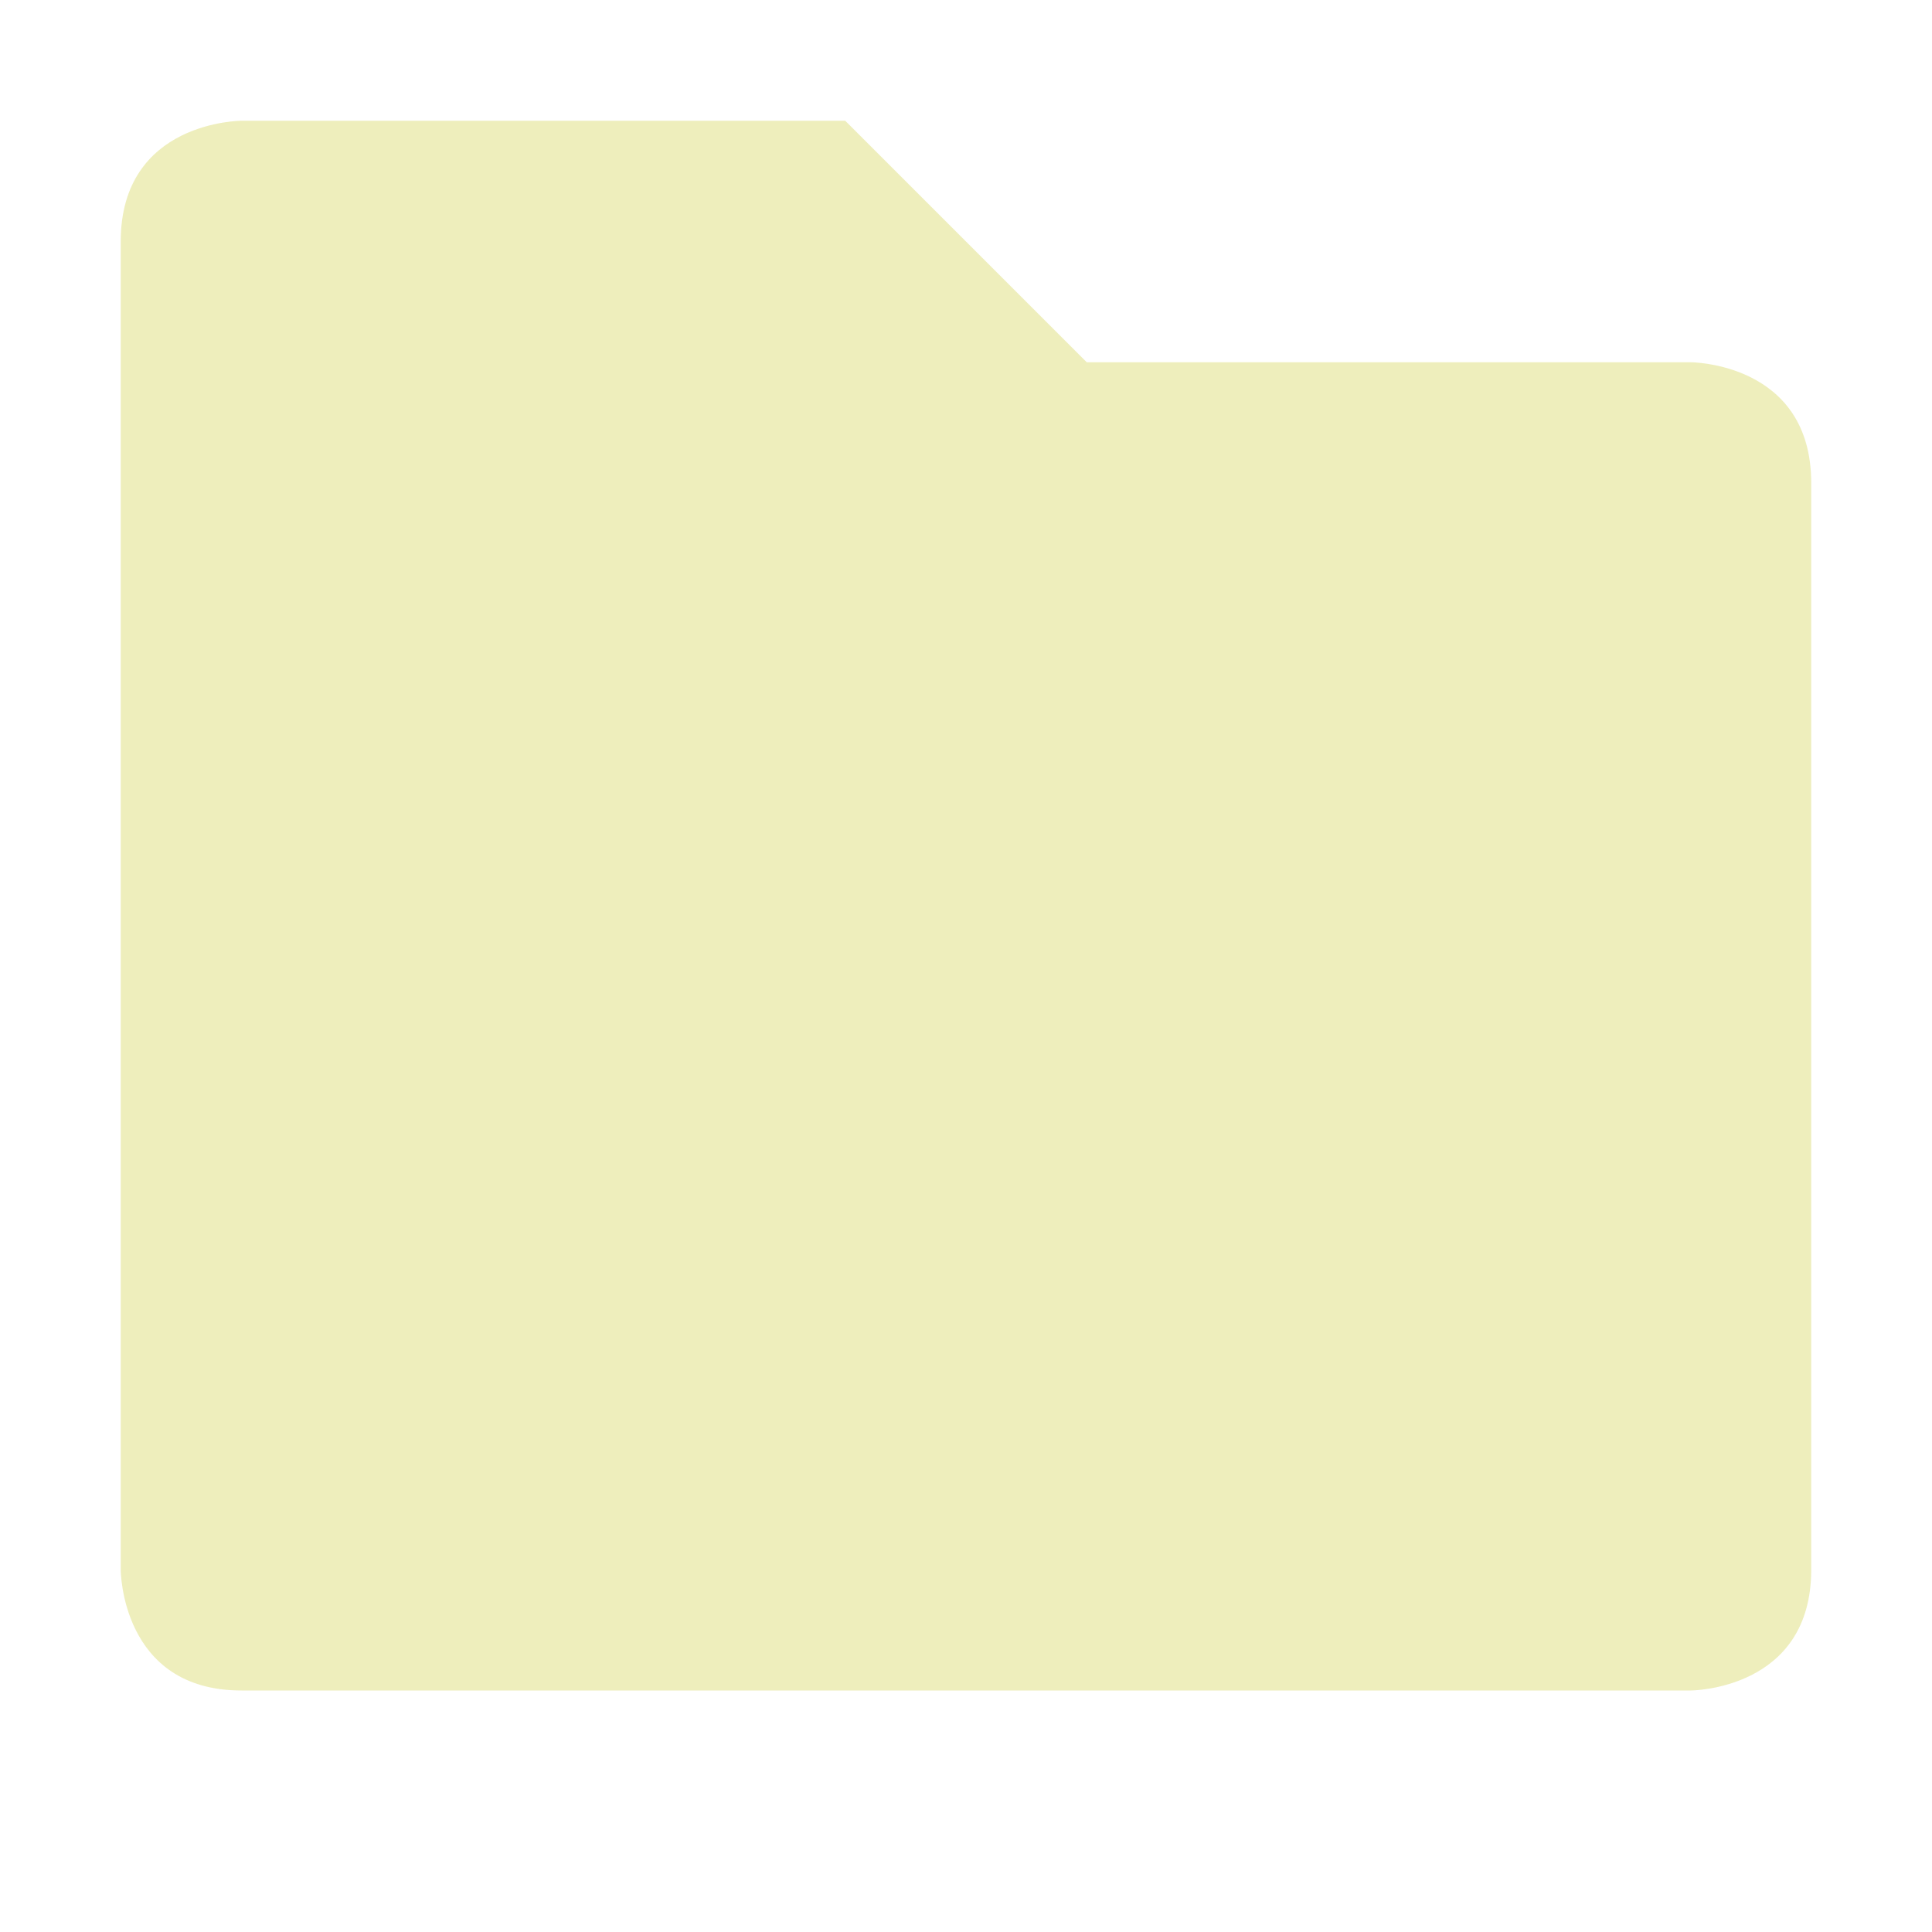
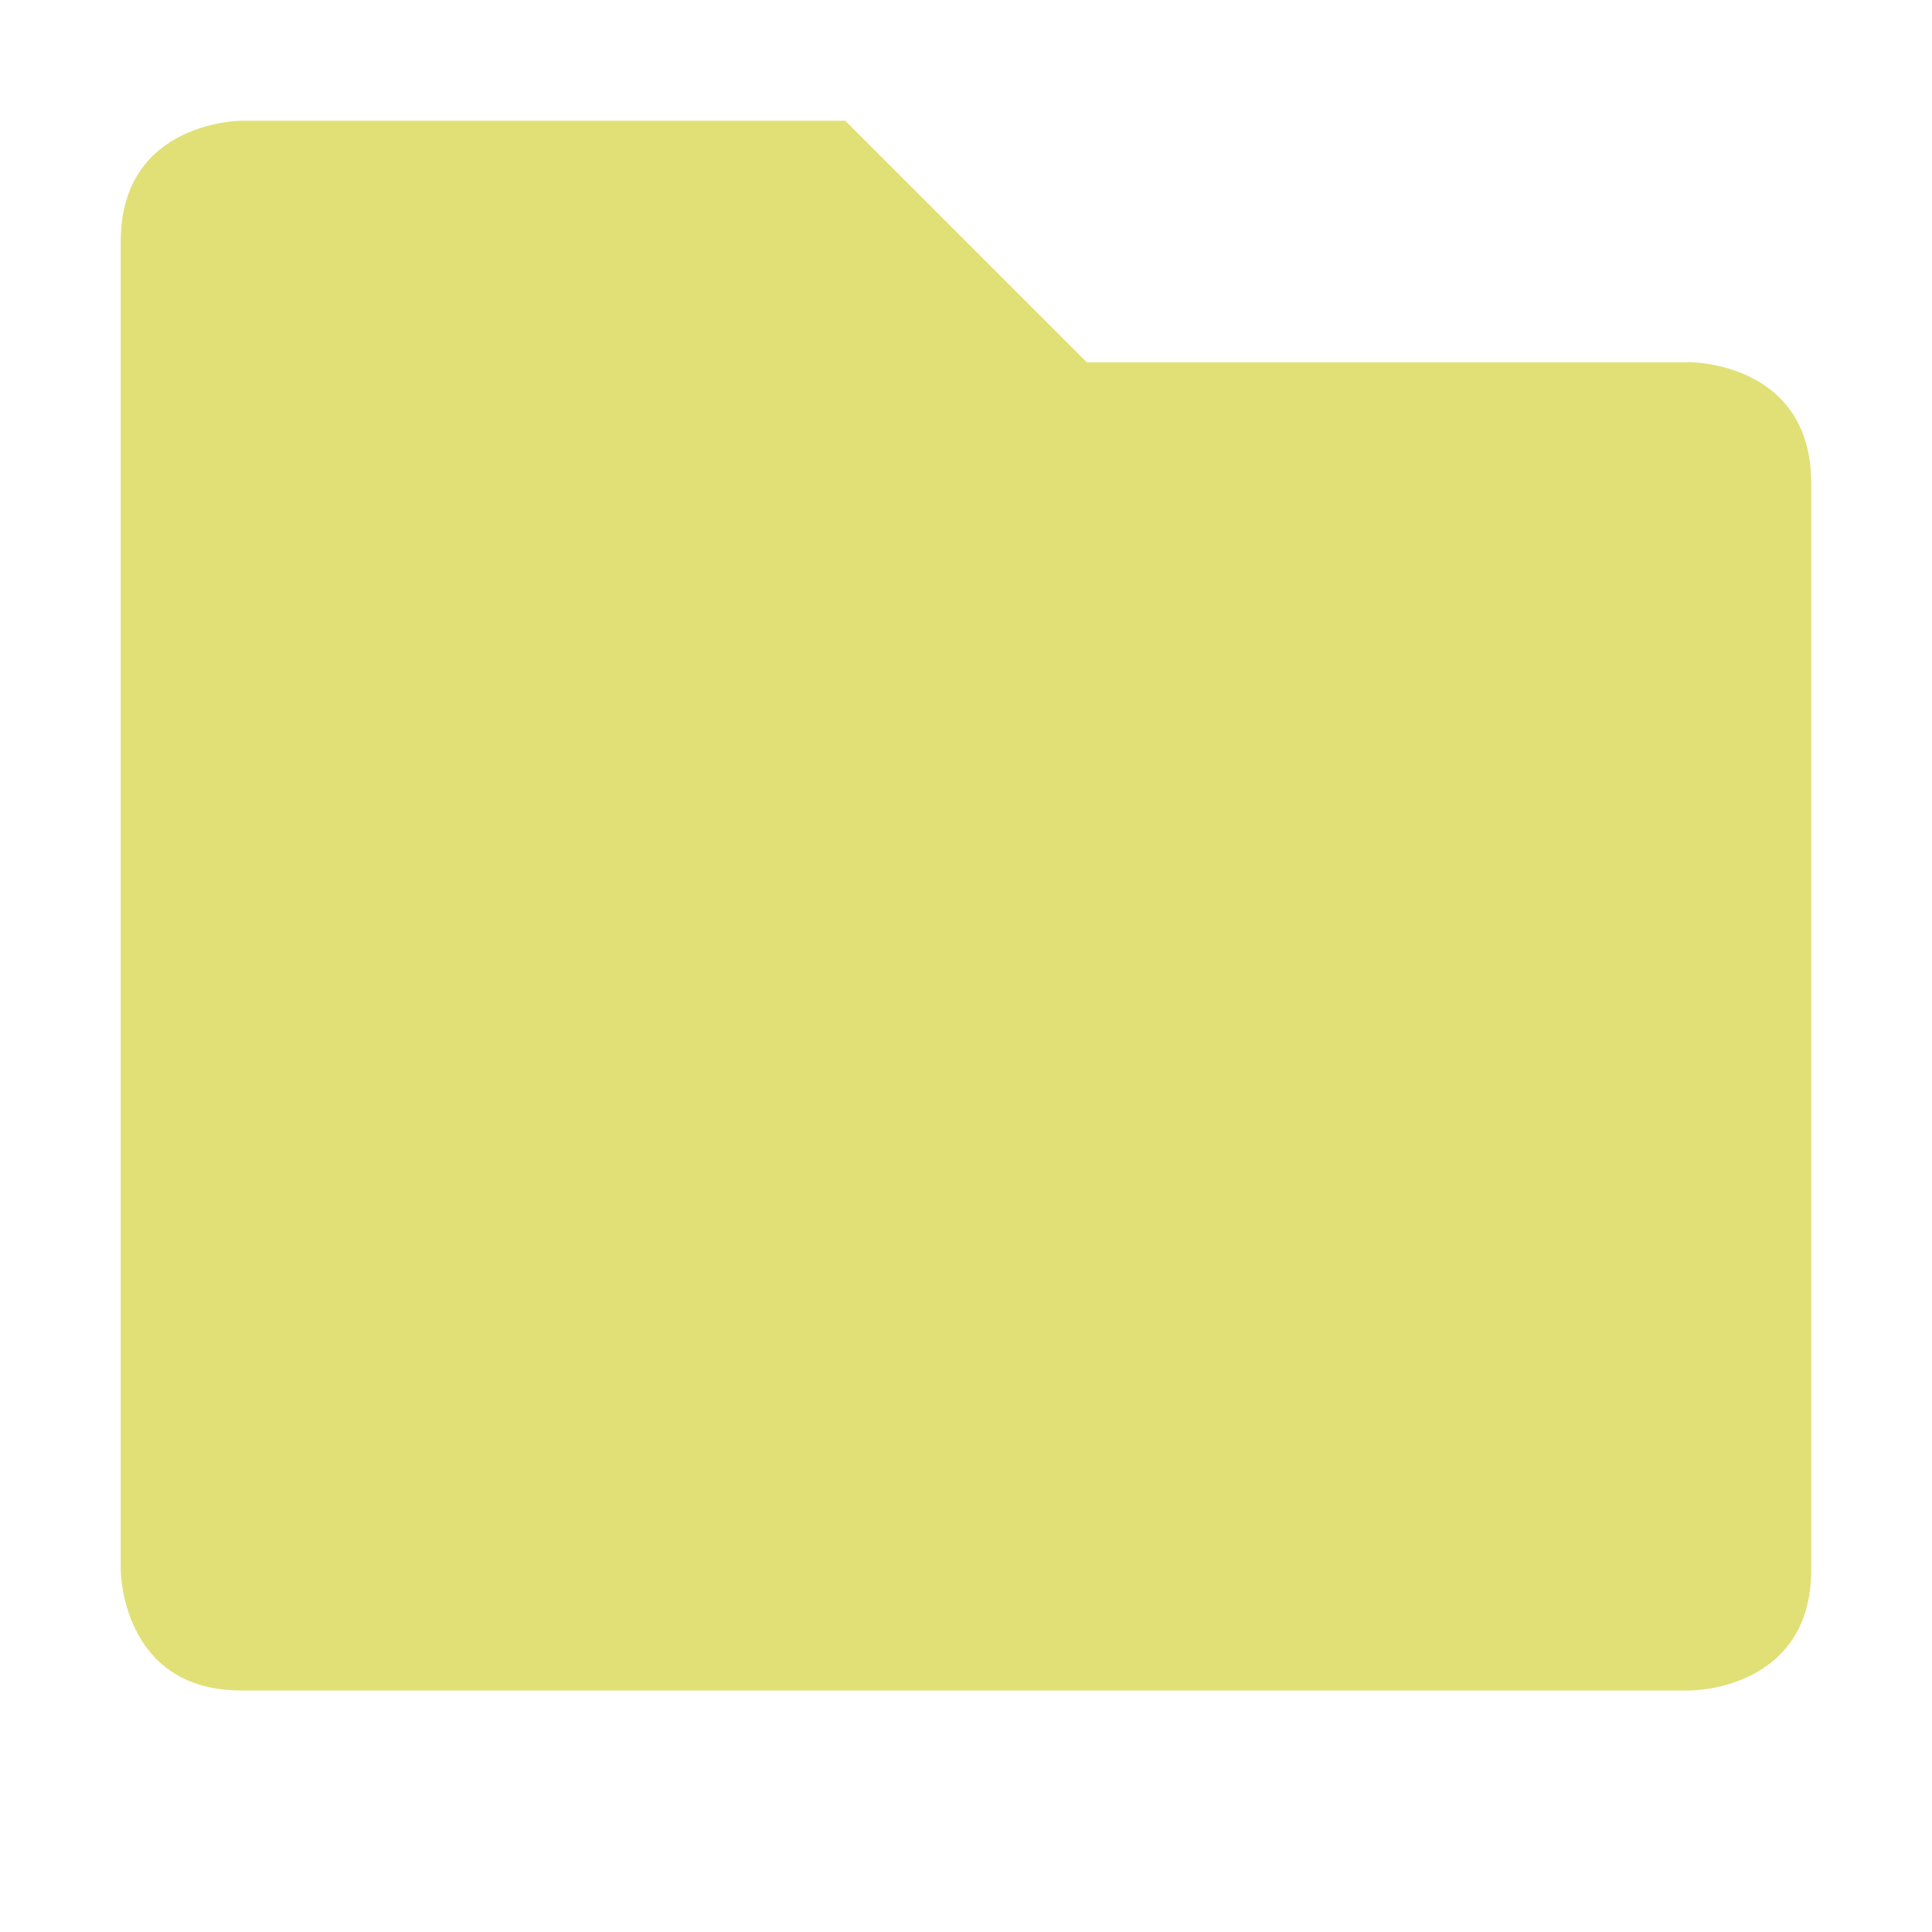
<svg xmlns="http://www.w3.org/2000/svg" xmlns:ns1="http://www.openswatchbook.org/uri/2009/osb" height="16" id="svg7384" style="enable-background:new" version="1.1" width="16">
  <defs id="defs7386">
    <linearGradient id="linearGradient5606" ns1:paint="solid">
      <stop id="stop5608" offset="0" style="stop-color:#000000;stop-opacity:1;" />
    </linearGradient>
    <filter color-interpolation-filters="sRGB" id="filter7554">
      <feBlend id="feBlend7556" in2="BackgroundImage" mode="darken" />
    </filter>
  </defs>
  <g id="layer9" style="display:inline" transform="translate(-707.0004,393)" />
  <g id="layer10" style="display:inline;filter:url(#filter7554)" transform="translate(-707.0004,393)" />
  <g id="layer1" style="display:inline" transform="translate(-466.0002,-224)">
-     <path d="m 467,226 0,11 c 0,0 0,1 1,1 l 12,0 c 0,0 1,0 1,-1 l 0,-9 c 0,-1 -1,-1 -1,-1 l -5,0 -2,-2 -5,0 c 0,0 -1,0 -1,1 z" id="path5057-4" style="font-size:medium;font-style:normal;font-variant:normal;font-weight:normal;font-stretch:normal;text-indent:0;text-align:start;text-decoration:none;line-height:normal;letter-spacing:normal;word-spacing:normal;text-transform:none;direction:ltr;block-progression:tb;writing-mode:lr-tb;text-anchor:start;baseline-shift:baseline;color:#000000;fill:#dddd7a;fill-opacity:1;stroke:none;stroke-width:2;marker:none;visibility:visible;display:inline;overflow:visible;enable-background:accumulate;font-family:Sans;-inkscape-font-specification:Sans;opacity:0.5" />
+     <path d="m 467,226 0,11 c 0,0 0,1 1,1 l 12,0 c 0,0 1,0 1,-1 l 0,-9 c 0,-1 -1,-1 -1,-1 l -5,0 -2,-2 -5,0 c 0,0 -1,0 -1,1 z" id="path5057-4" style="font-size:medium;font-style:normal;font-variant:normal;font-weight:normal;font-stretch:normal;text-indent:0;text-align:start;text-decoration:none;line-height:normal;letter-spacing:normal;word-spacing:normal;text-transform:none;direction:ltr;block-progression:tb;writing-mode:lr-tb;text-anchor:start;baseline-shift:baseline;color:#000000;fill:#e0e077;fill-opacity:1;stroke:none;stroke-width:2;marker:none;visibility:visible;display:inline;overflow:visible;enable-background:accumulate;font-family:Sans;-inkscape-font-specification:Sans;opacity:1" />
  </g>
  <g id="layer14" style="display:inline" transform="translate(-707.0004,393)" />
  <g id="layer15" style="display:inline" transform="translate(-707.0004,393)" />
  <g id="g71291" style="display:inline" transform="translate(-707.0004,393)" />
  <g id="layer2" style="display:inline" transform="translate(-466.0002,-74)" />
  <g id="g6058" style="display:inline" transform="translate(-466.0002,-74)" />
  <g id="layer12" style="display:inline" transform="translate(-707.0004,393)" />
</svg>
